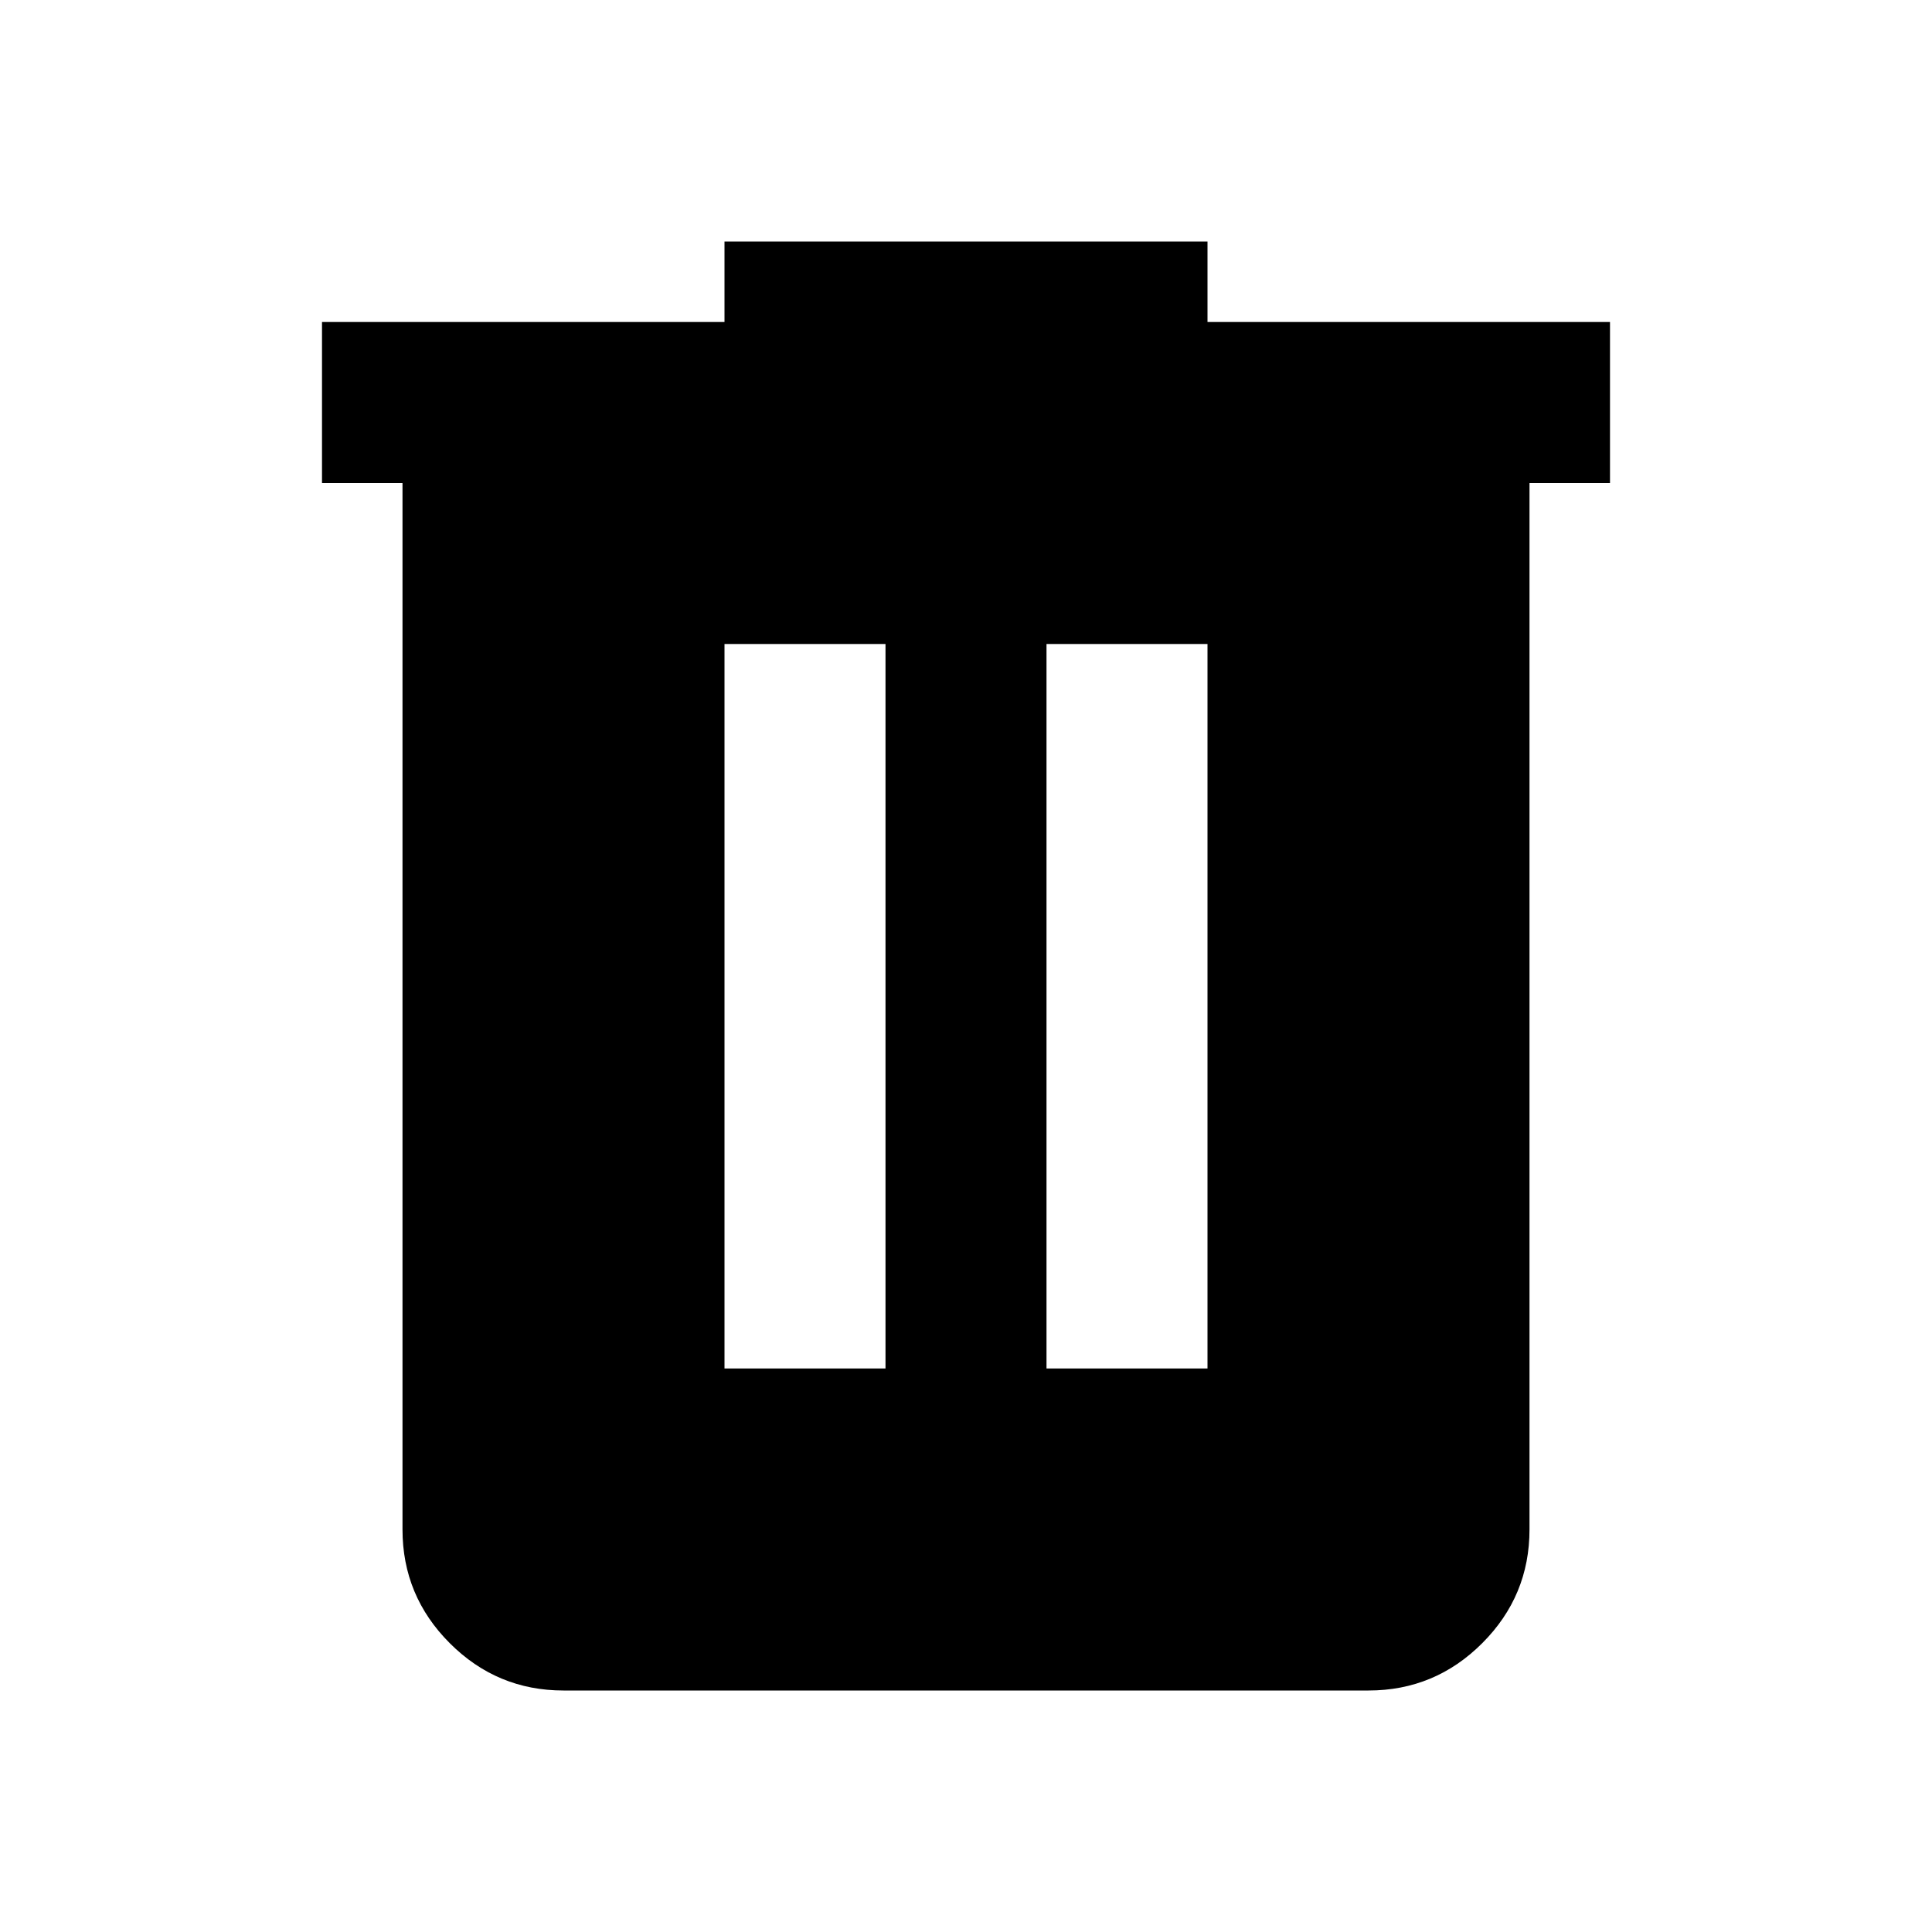
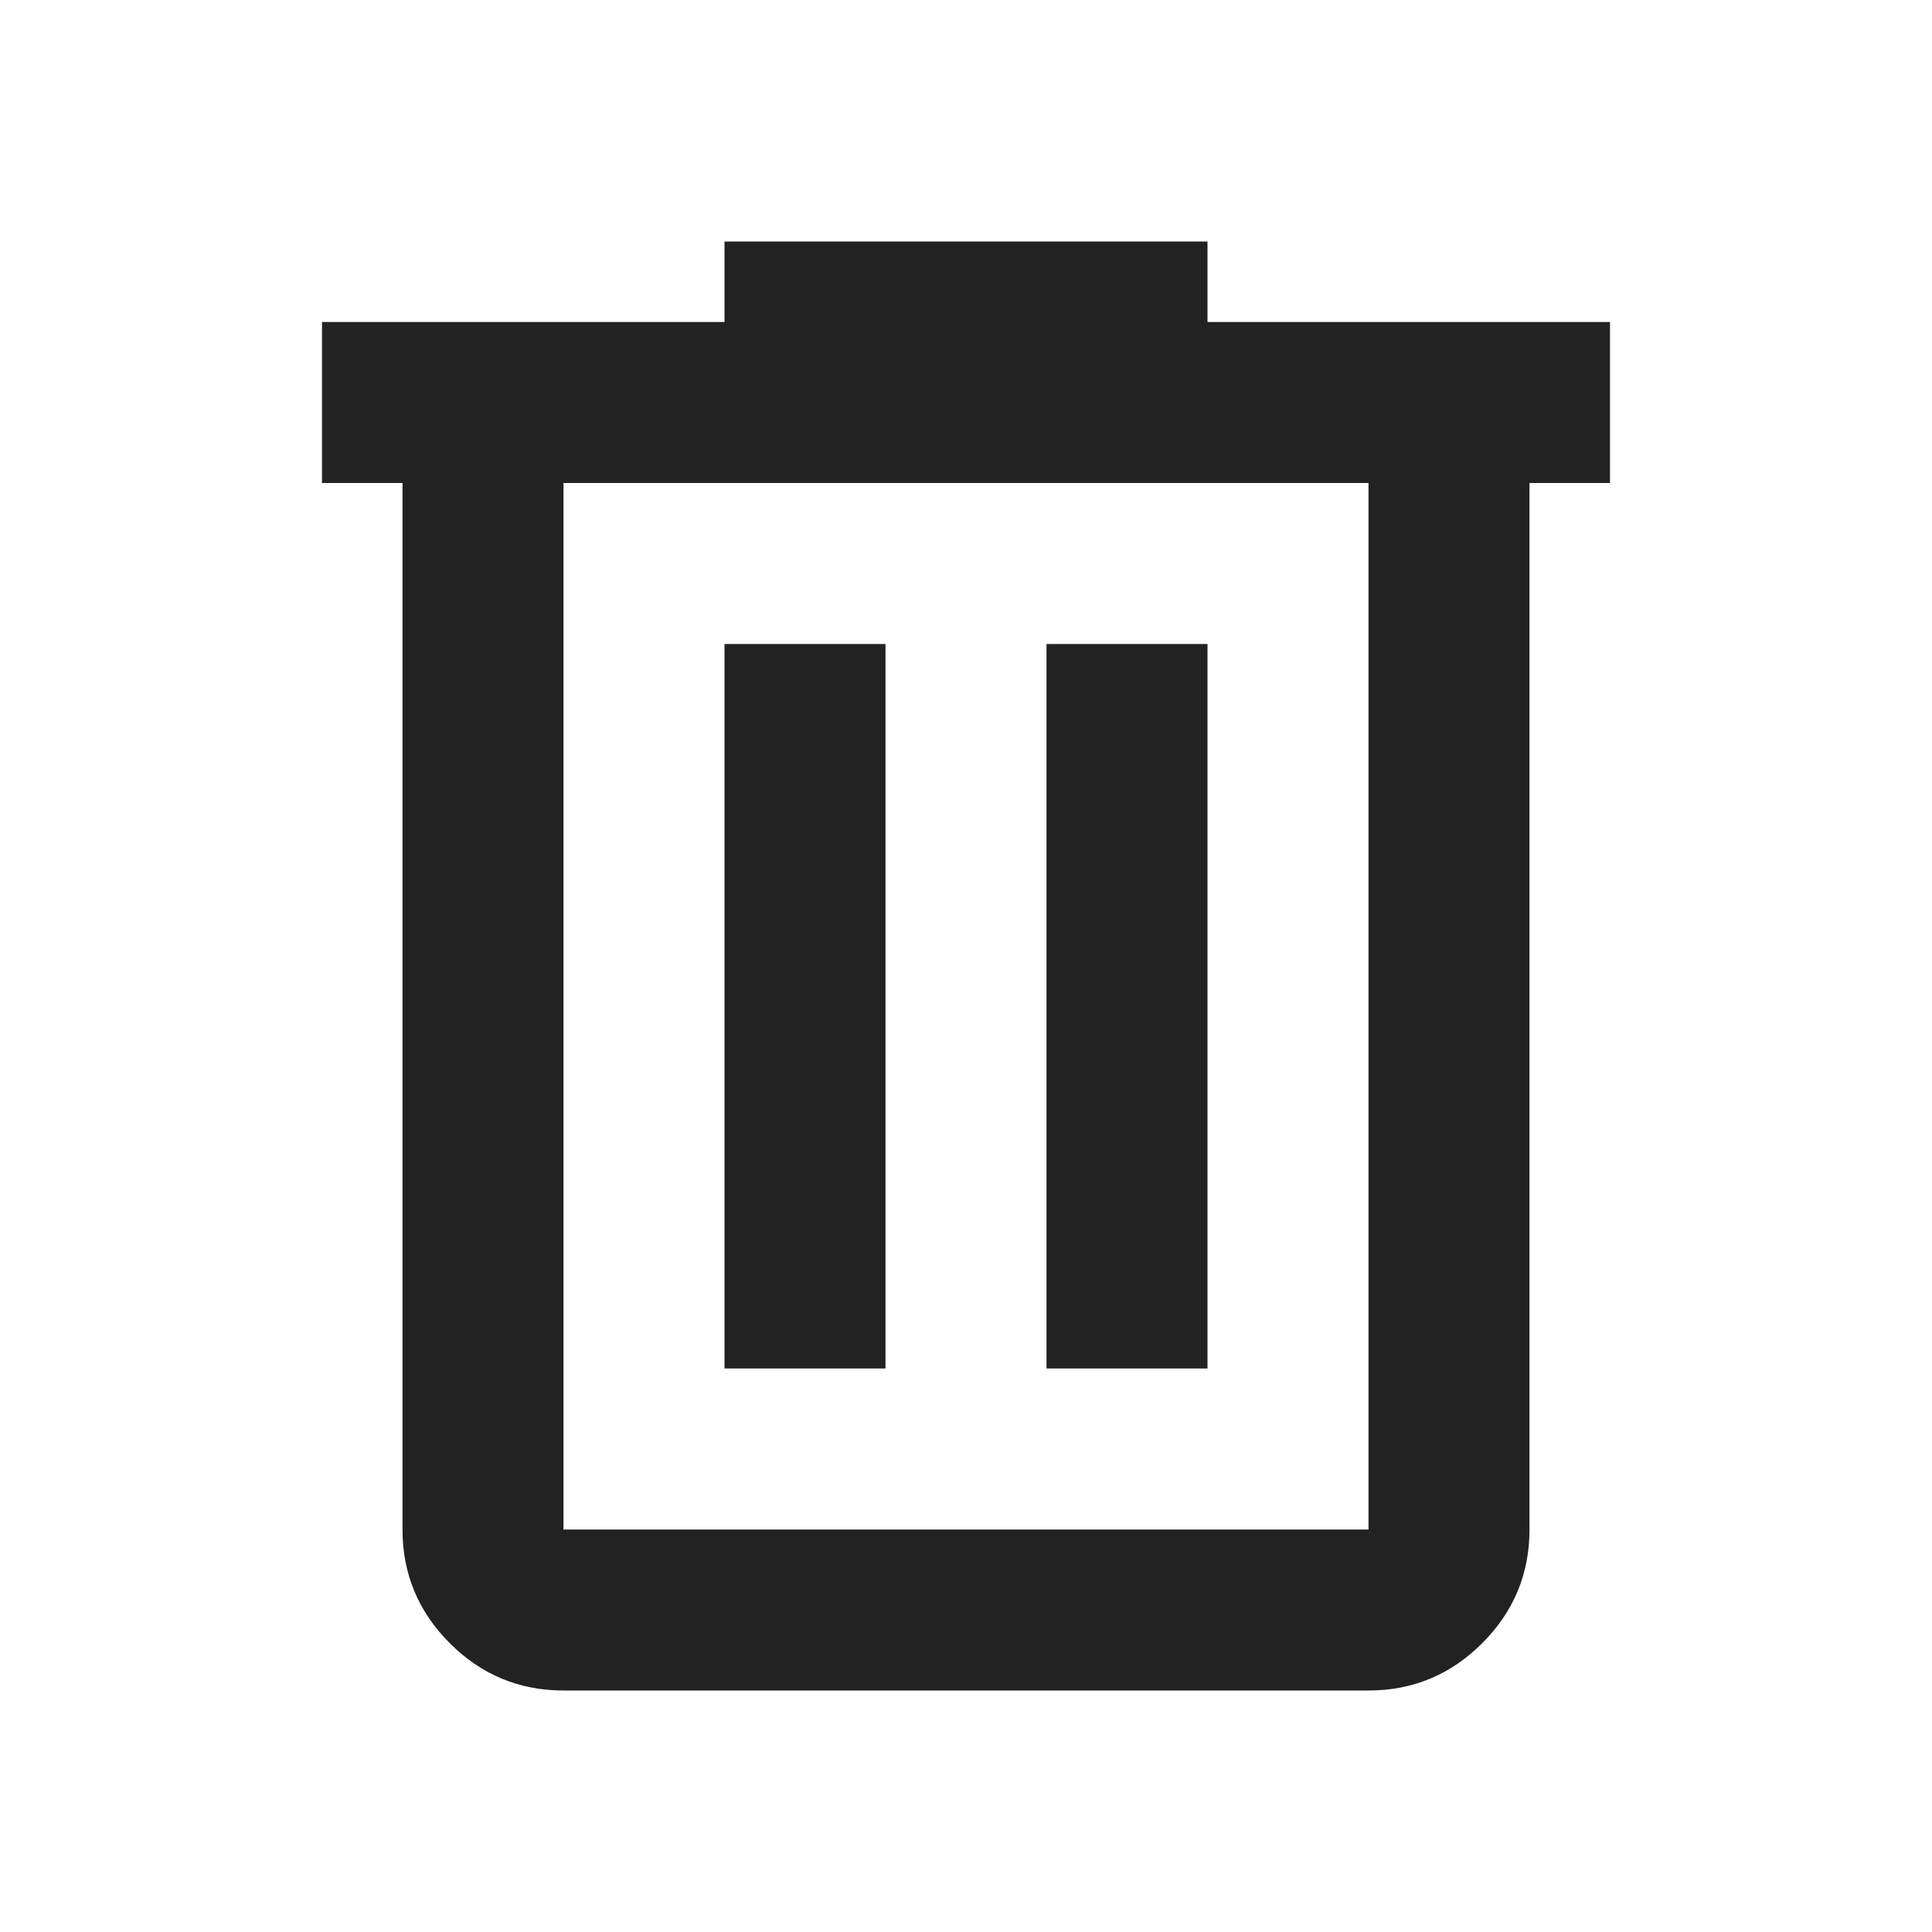
- <svg xmlns="http://www.w3.org/2000/svg" height="24px" viewBox="0 -960 960 960" width="24px" fill="#000000">
-   <path d="M280-120q-33 0-56.5-23.5T200-200v-520h-40v-80h200v-40h240v40h200v80h-40v520q0 33-23.5 56.5T680-120H280Zm80-160h80v-360h-80v360Zm160 0h80v-360h-80v360Z" />
+ <svg xmlns="http://www.w3.org/2000/svg" height="24px" viewBox="0 -960 960 960" width="24px" fill="#222222">
+   <path d="M280-120q-33 0-56.5-23.5T200-200v-520h-40v-80h200v-40h240v40h200v80h-40v520q0 33-23.5 56.5T680-120H280Zm400-600H280v520h400v-520ZM360-280h80v-360h-80v360Zm160 0h80v-360h-80v360ZM280-720v520-520Z" />
</svg>
